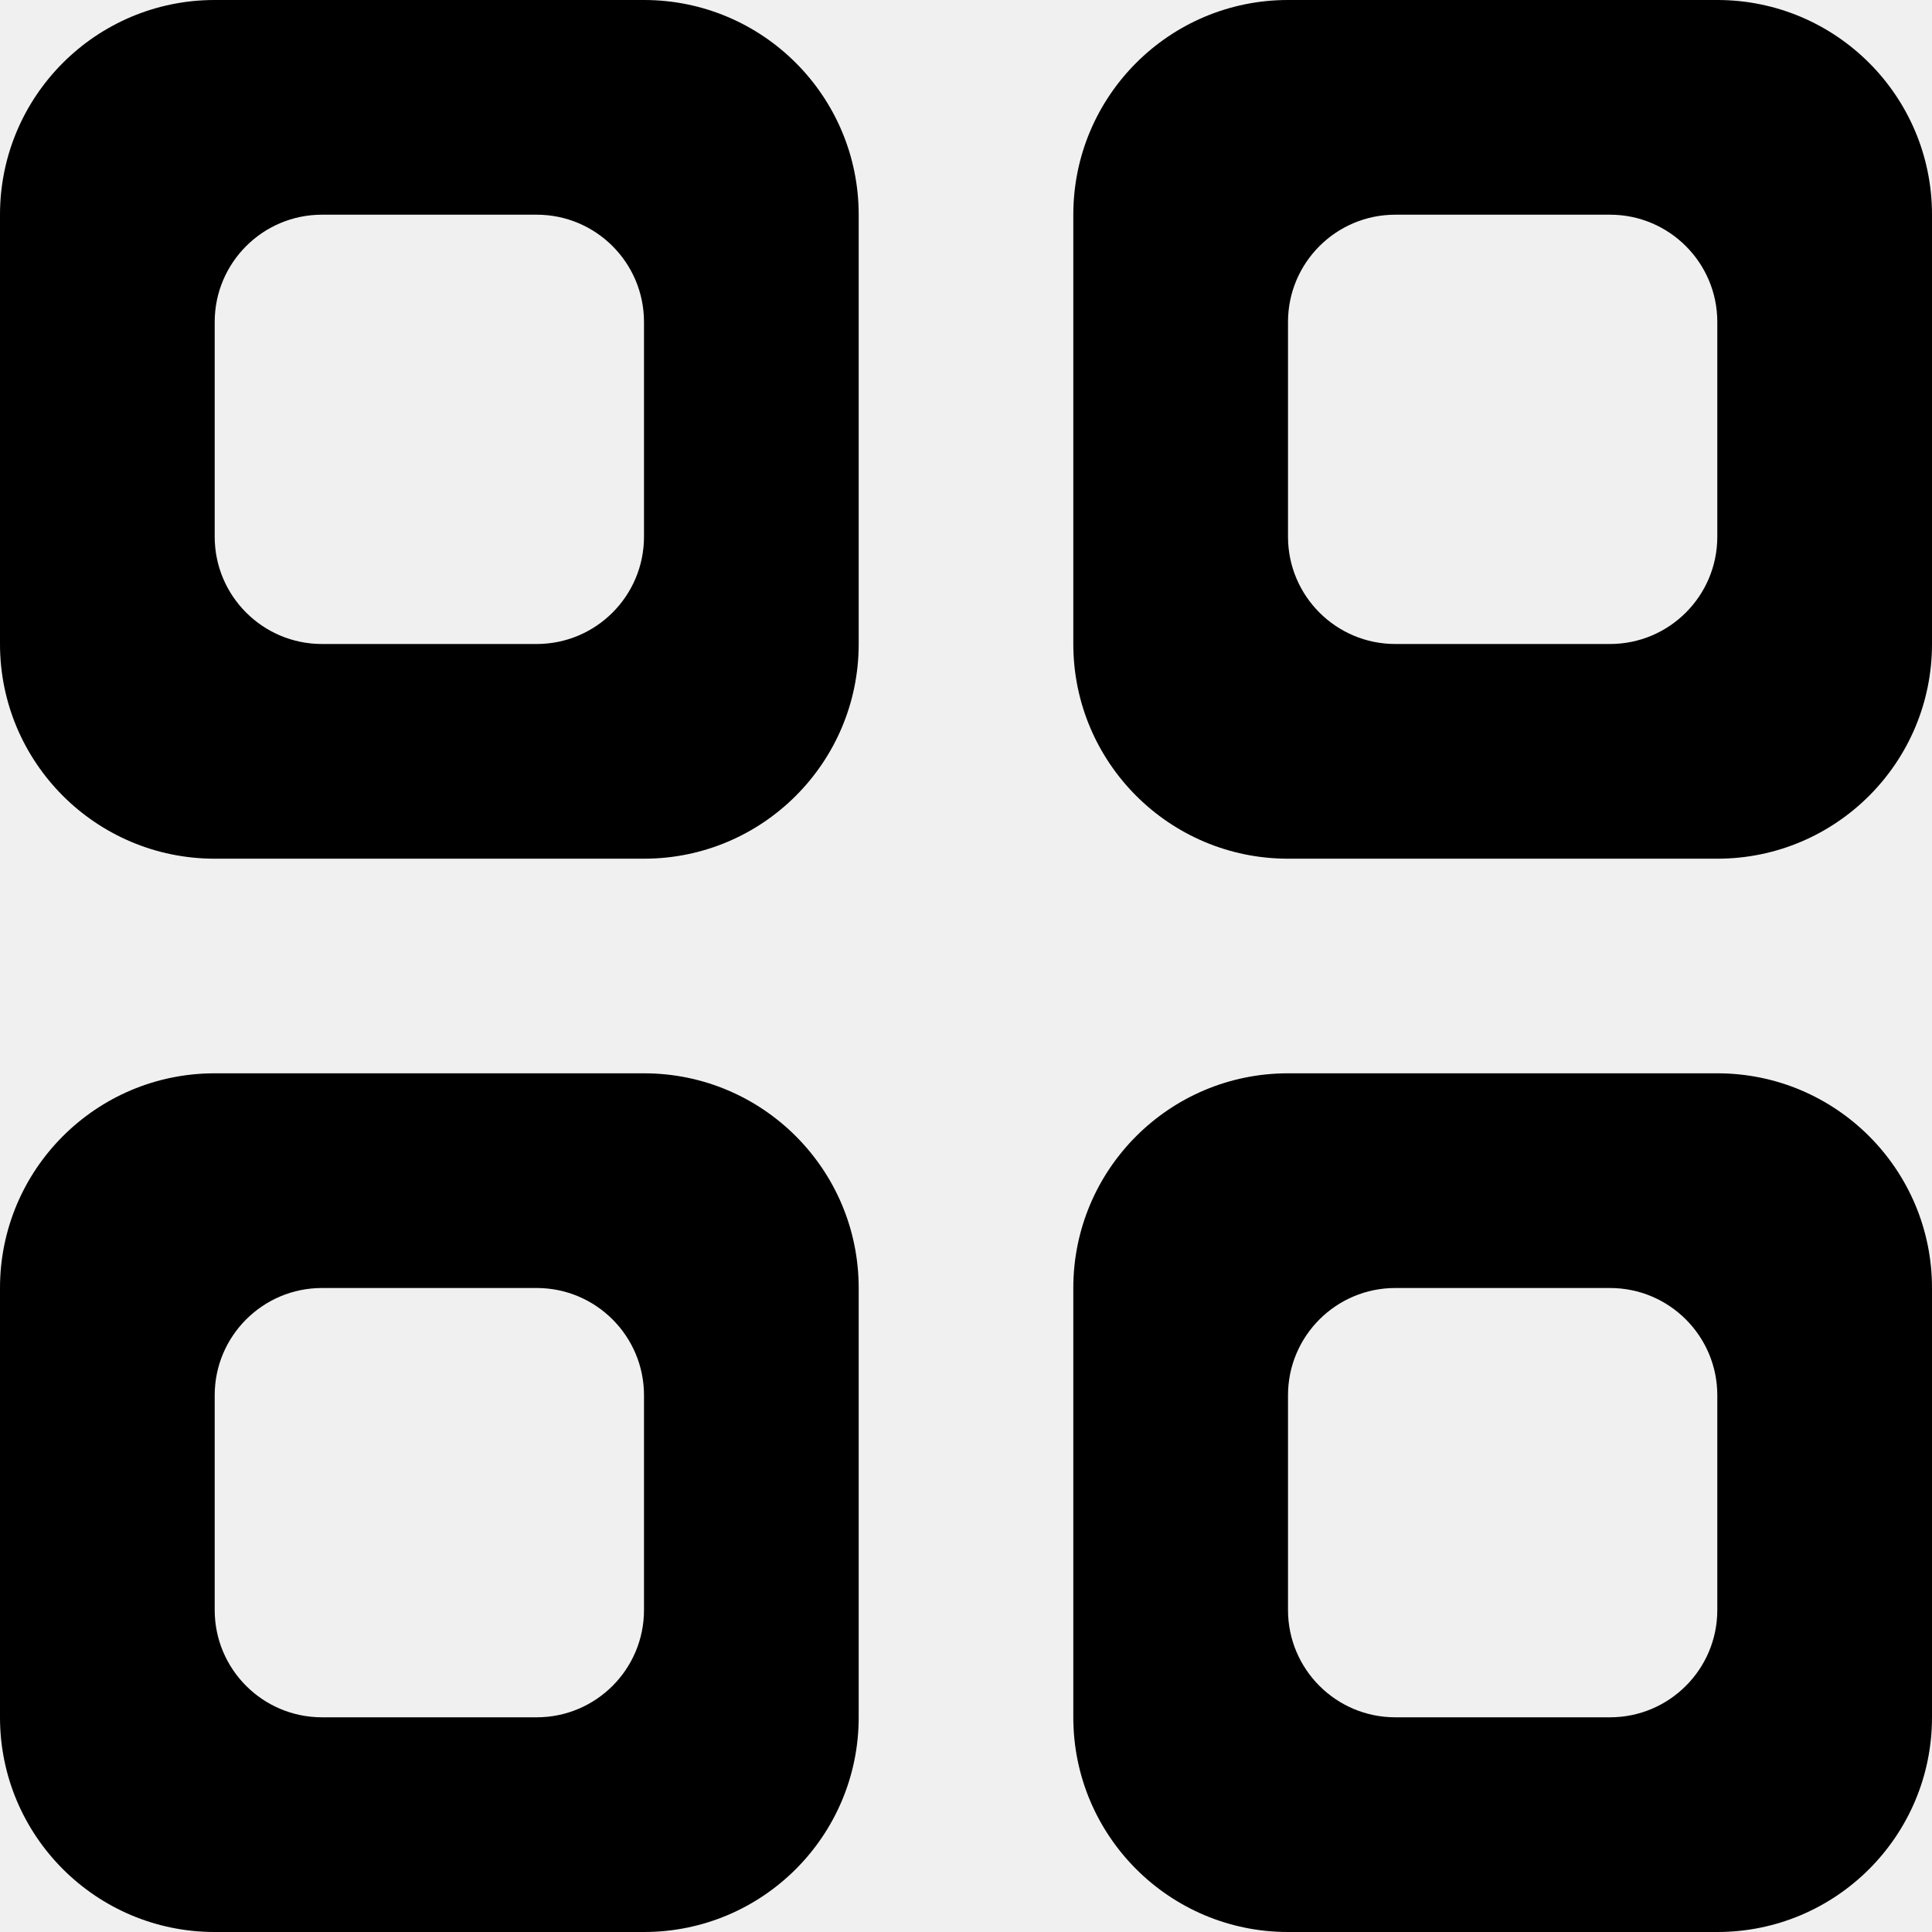
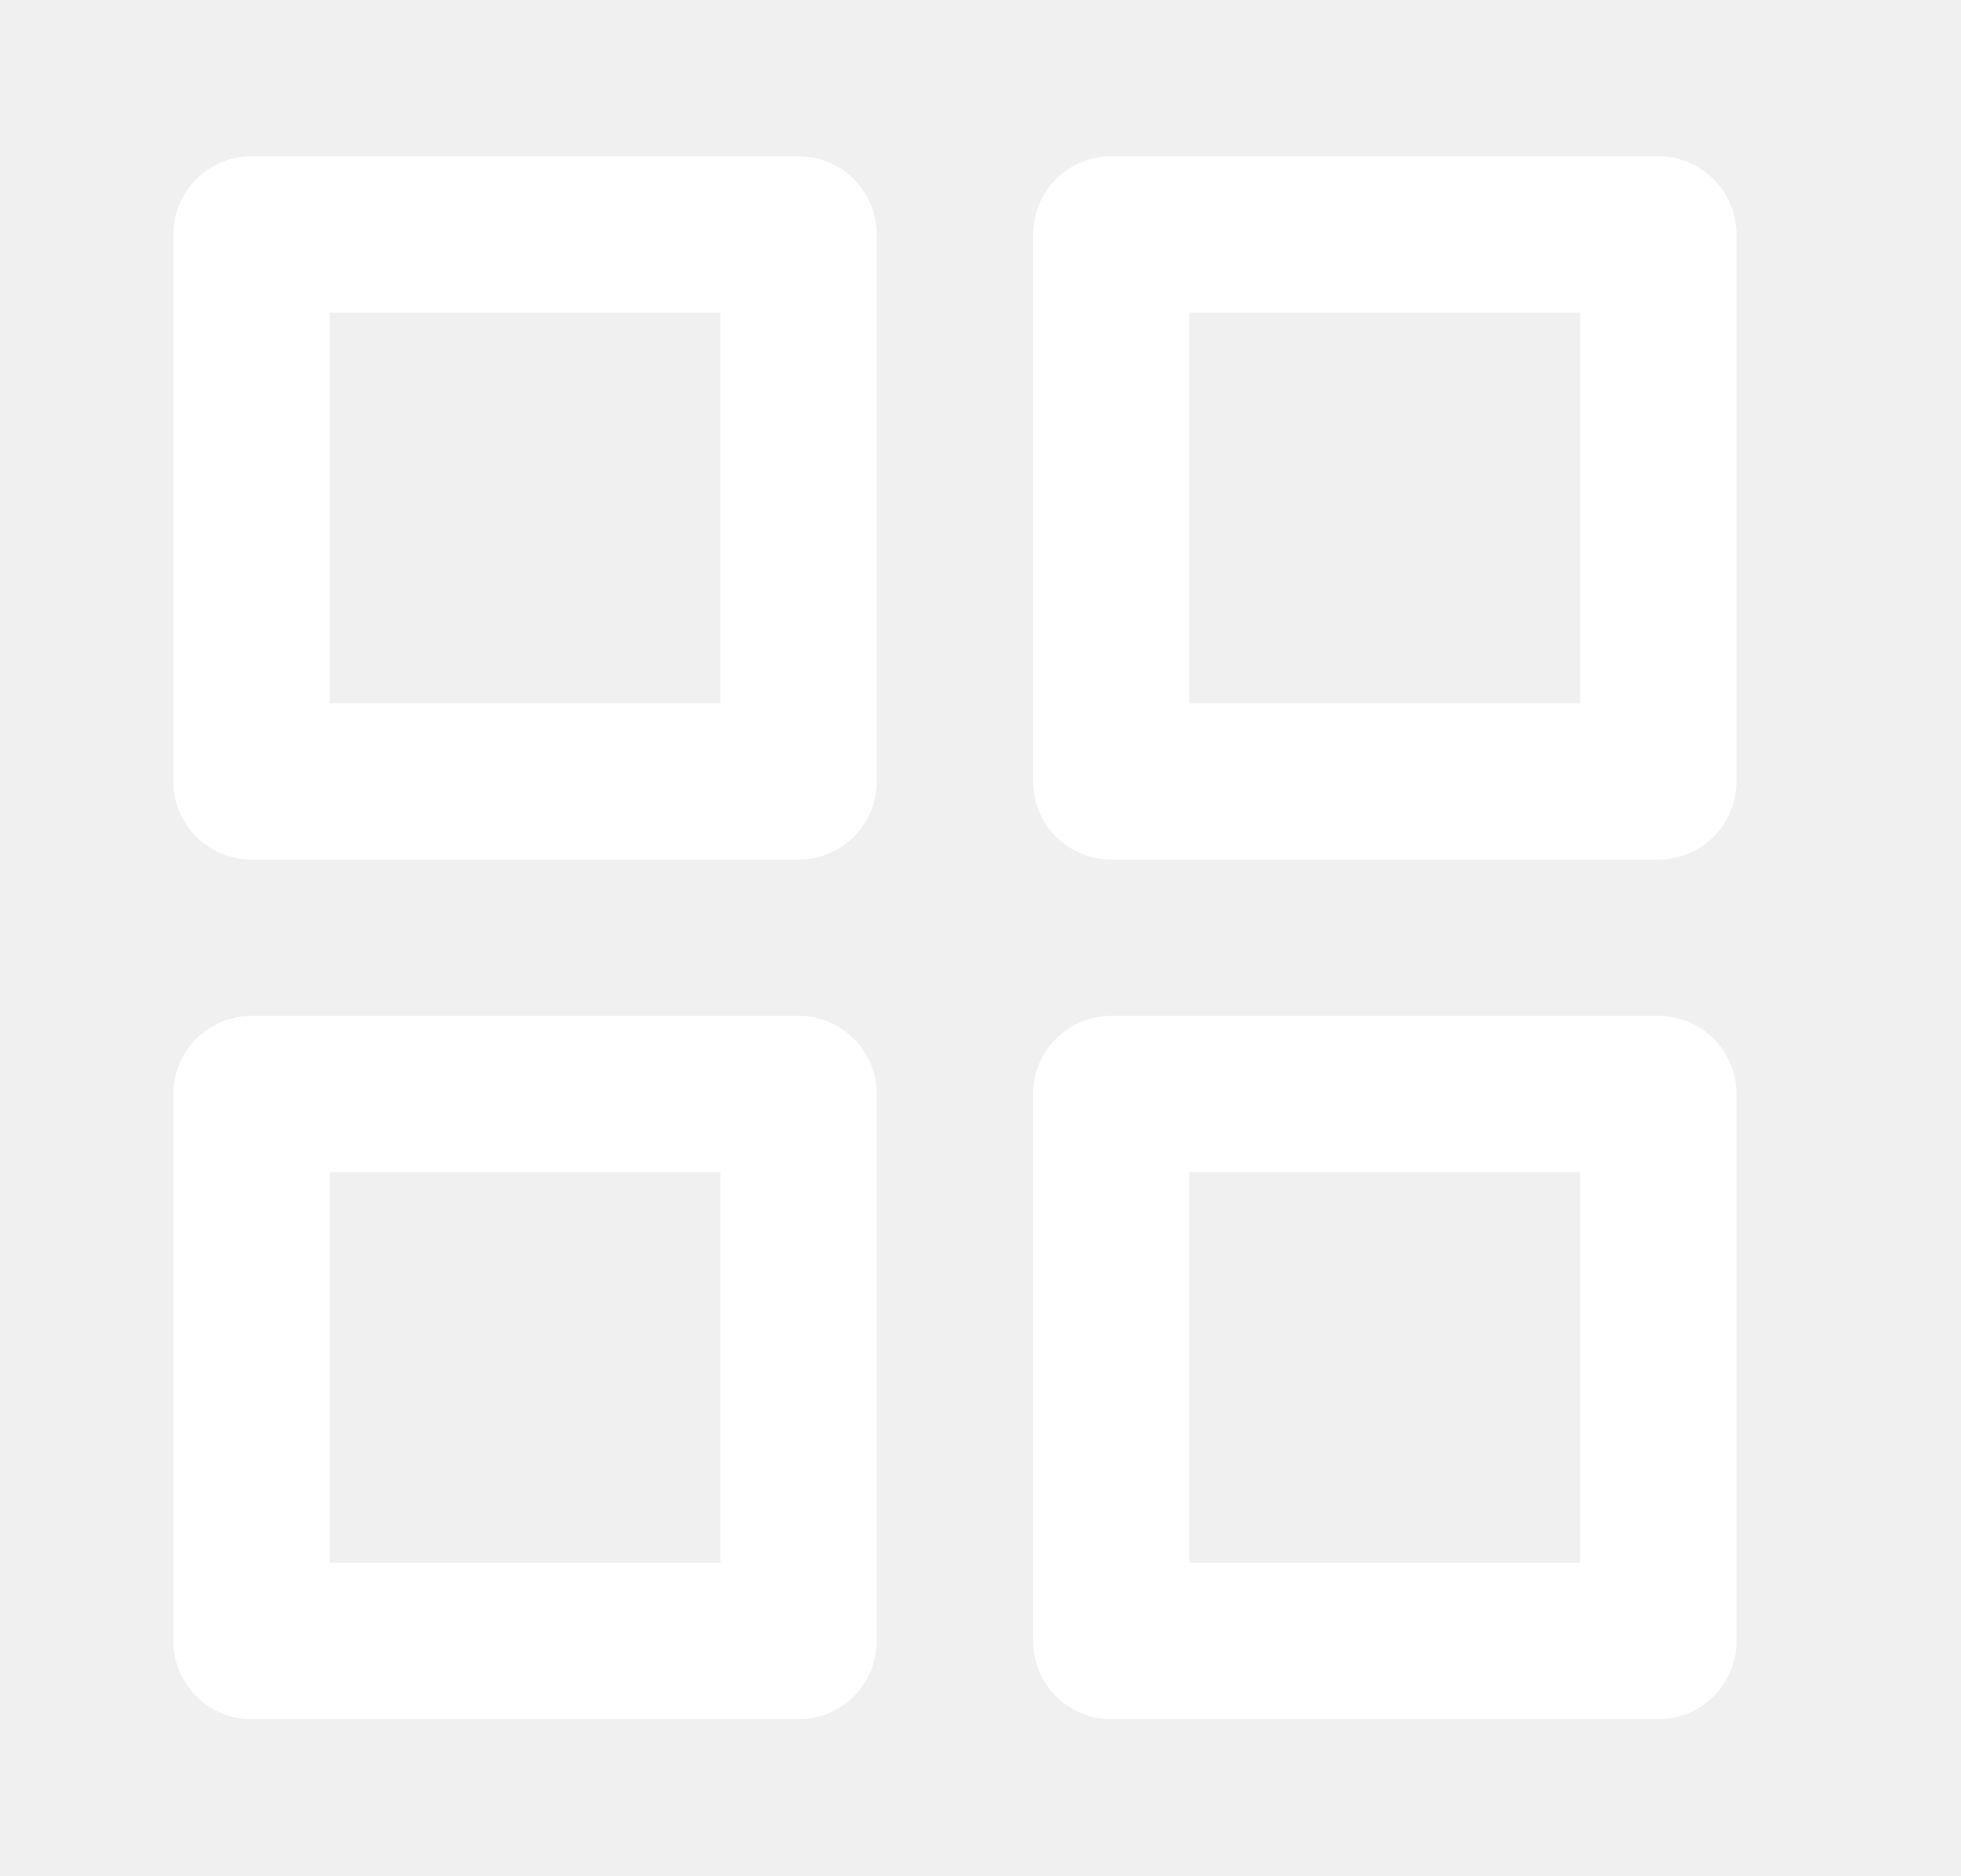
- <svg xmlns="http://www.w3.org/2000/svg" version="1.1" width="24" height="24" viewBox="0 0 24 24">
-   <path d="M2.667 0h5.333c1.473 0 2.667 1.194 2.667 2.667v5.333c0 1.473-1.194 2.667-2.667 2.667h-5.333c-1.473 0-2.667-1.194-2.667-2.667v-5.333c0-1.473 1.194-2.667 2.667-2.667zM4 2.667c-0.736 0-1.333 0.597-1.333 1.333v2.667c0 0.736 0.597 1.333 1.333 1.333h2.667c0.736 0 1.333-0.597 1.333-1.333v-2.667c0-0.736-0.597-1.333-1.333-1.333h-2.667zM2.667 13.333h5.333c1.473 0 2.667 1.194 2.667 2.667v5.333c0 1.473-1.194 2.667-2.667 2.667h-5.333c-1.473 0-2.667-1.194-2.667-2.667v-5.333c0-1.473 1.194-2.667 2.667-2.667zM4 16c-0.736 0-1.333 0.597-1.333 1.333v2.667c0 0.736 0.597 1.333 1.333 1.333h2.667c0.736 0 1.333-0.597 1.333-1.333v-2.667c0-0.736-0.597-1.333-1.333-1.333h-2.667zM16 0h5.333c1.473 0 2.667 1.194 2.667 2.667v5.333c0 1.473-1.194 2.667-2.667 2.667h-5.333c-1.473 0-2.667-1.194-2.667-2.667v-5.333c0-1.473 1.194-2.667 2.667-2.667zM17.333 2.667c-0.736 0-1.333 0.597-1.333 1.333v2.667c0 0.736 0.597 1.333 1.333 1.333h2.667c0.736 0 1.333-0.597 1.333-1.333v-2.667c0-0.736-0.597-1.333-1.333-1.333h-2.667zM16 13.333h5.333c1.473 0 2.667 1.194 2.667 2.667v5.333c0 1.473-1.194 2.667-2.667 2.667h-5.333c-1.473 0-2.667-1.194-2.667-2.667v-5.333c0-1.473 1.194-2.667 2.667-2.667zM17.333 16c-0.736 0-1.333 0.597-1.333 1.333v2.667c0 0.736 0.597 1.333 1.333 1.333h2.667c0.736 0 1.333-0.597 1.333-1.333v-2.667c0-0.736-0.597-1.333-1.333-1.333h-2.667z" />
+ <svg xmlns="http://www.w3.org/2000/svg" width="23" height="22" viewBox="0 0 23 22" fill="none">
+   <path fill-rule="evenodd" clip-rule="evenodd" d="M3.867 8.25V3.667H8.45V8.25H3.867ZM2.033 2.75C2.033 2.244 2.444 1.833 2.95 1.833H9.367C9.873 1.833 10.283 2.244 10.283 2.75V9.167C10.283 9.673 9.873 10.083 9.367 10.083H2.95C2.444 10.083 2.033 9.673 2.033 9.167V2.75ZM13.95 8.25V3.667H18.533V8.25H13.95ZM12.117 2.75C12.117 2.244 12.527 1.833 13.033 1.833H19.45C19.956 1.833 20.367 2.244 20.367 2.75V9.167C20.367 9.673 19.956 10.083 19.45 10.083H13.033C12.527 10.083 12.117 9.673 12.117 9.167V2.75ZM3.867 13.75V18.333H8.45V13.75H3.867ZM2.95 11.917C2.444 11.917 2.033 12.327 2.033 12.833V19.25C2.033 19.756 2.444 20.167 2.95 20.167H9.367C9.873 20.167 10.283 19.756 10.283 19.25V12.833C10.283 12.327 9.873 11.917 9.367 11.917H2.95ZM13.95 18.333V13.75H18.533V18.333H13.95ZM12.117 12.833C12.117 12.327 12.527 11.917 13.033 11.917H19.45C19.956 11.917 20.367 12.327 20.367 12.833V19.25C20.367 19.756 19.956 20.167 19.45 20.167H13.033C12.527 20.167 12.117 19.756 12.117 19.25V12.833Z" fill="white" />
</svg>
